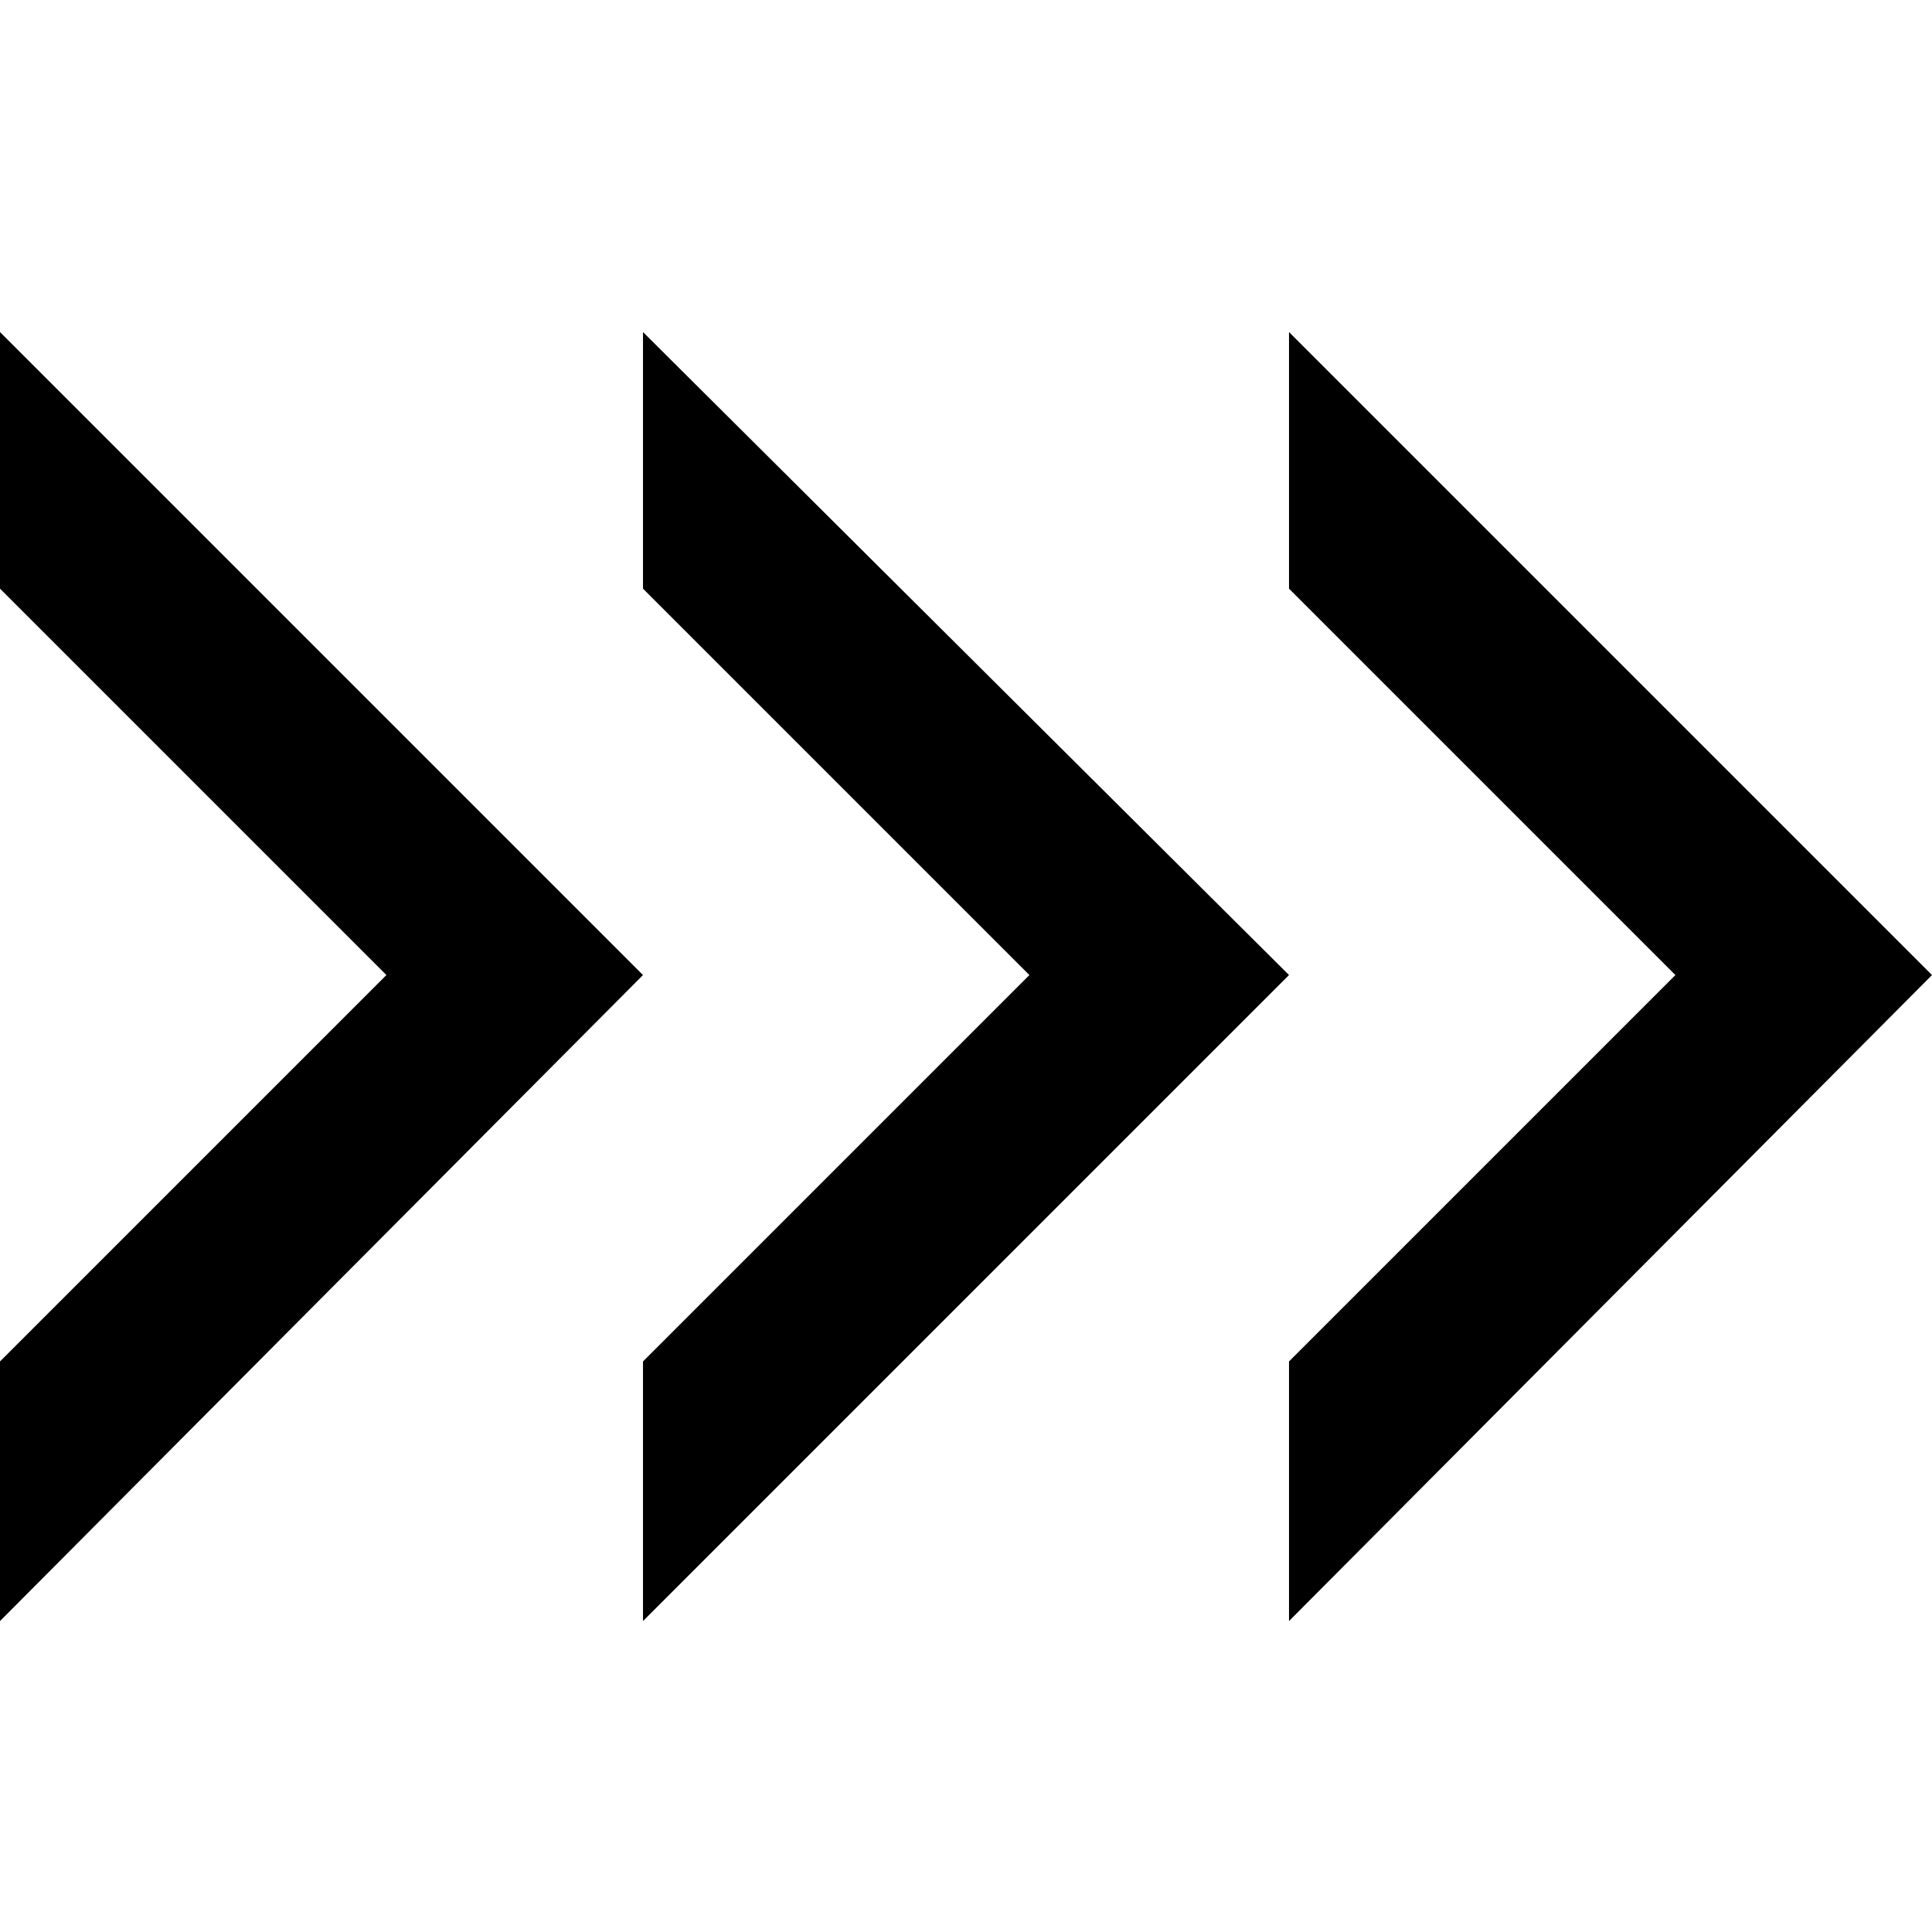
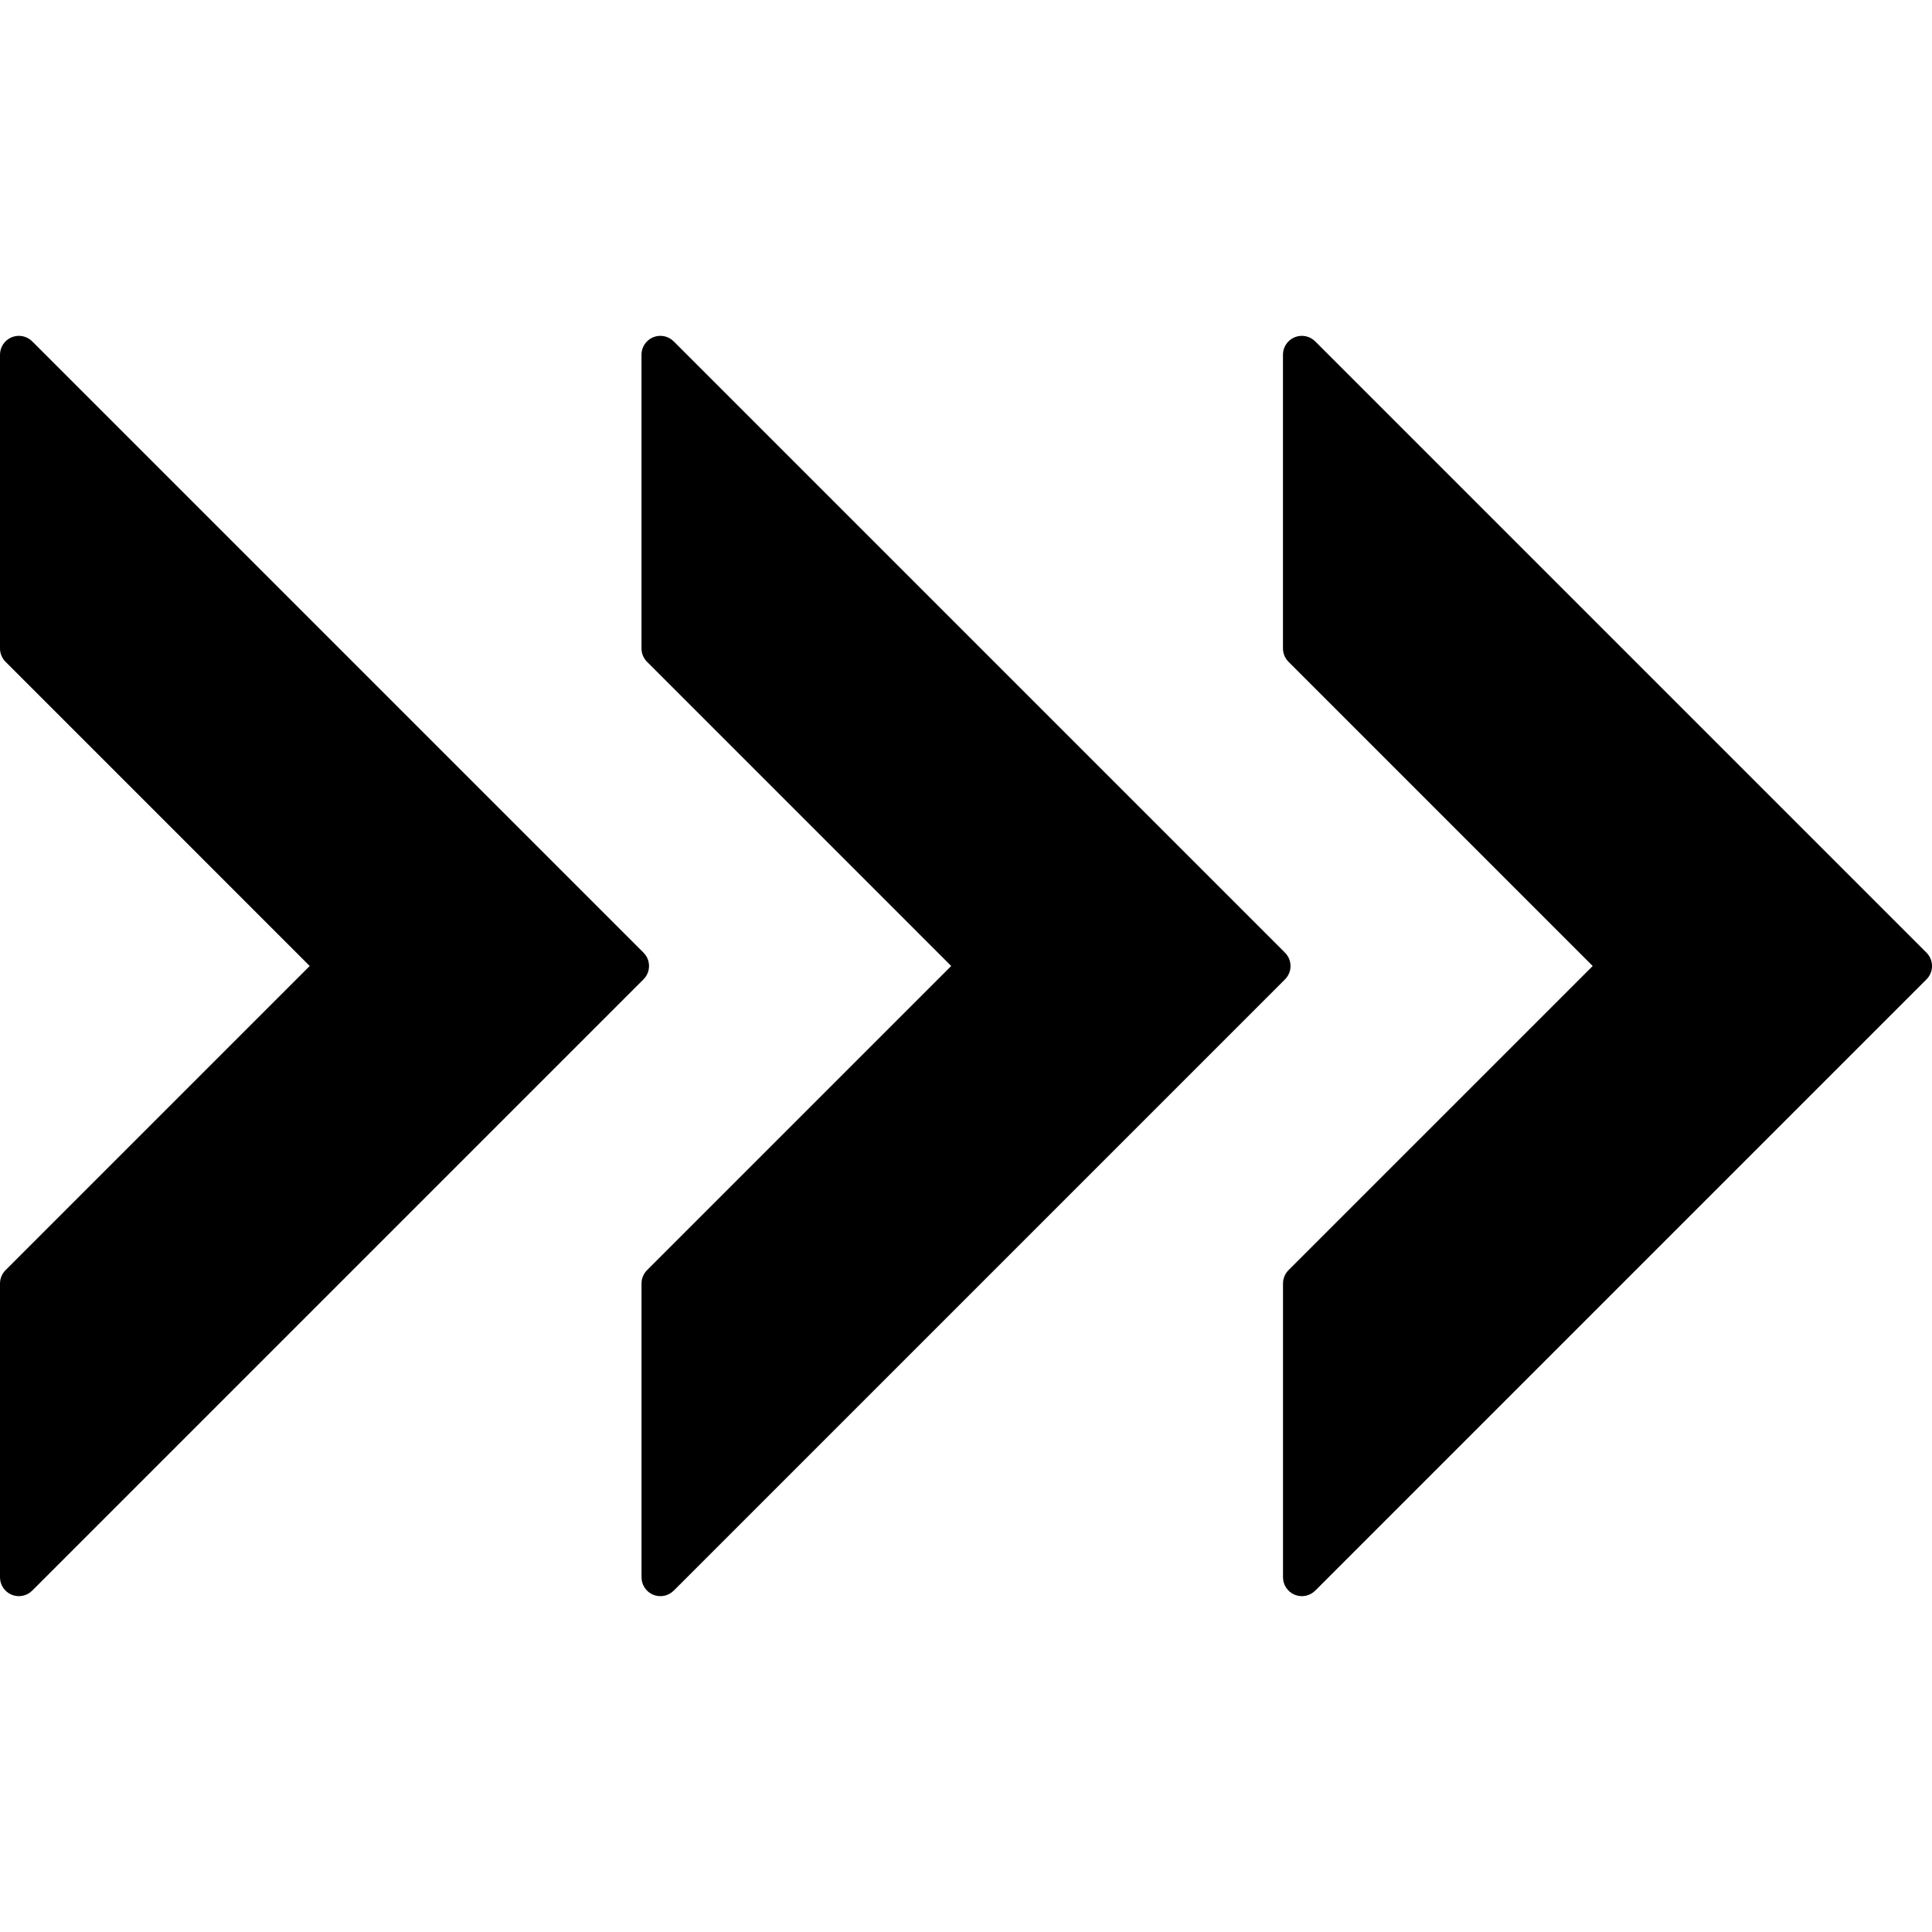
- <svg xmlns="http://www.w3.org/2000/svg" version="1.1" id="Layer_1" x="0px" y="0px" viewBox="0 0 64 64" style="enable-background:new 0 0 64 64;" xml:space="preserve">
-   <style type="text/css">
- 	.st0{fill:none;}
- </style>
-   <polygon points="0,11 0,19.5 12.8,32.3 0,45.1 0,53.7 21.3,32.3 " />
-   <polygon points="21.3,11 21.3,19.5 34.1,32.3 21.3,45.1 21.3,53.7 42.7,32.3 " />
-   <polygon points="42.7,11 42.7,19.5 55.5,32.3 42.7,45.1 42.7,53.7 64,32.3 " />
+ <svg xmlns="http://www.w3.org/2000/svg" id="Layer_1" data-name="Layer 1" viewBox="0 0 512 512">
+   <path d="M170.53,252.46l-162-162A5,5,0,0,0,0,94v77.84a5,5,0,0,0,1.47,3.54L82.08,256,1.47,336.61A5,5,0,0,0,0,340.15V418a5,5,0,0,0,8.54,3.53l162-162A5,5,0,0,0,170.53,252.46Z" />
+   <path d="M340.53,252.46l-162-162A5,5,0,0,0,170,94v77.84a5,5,0,0,0,1.47,3.54L252.08,256l-80.61,80.61a5,5,0,0,0-1.46,3.54V418a5,5,0,0,0,8.54,3.53l162-162A5,5,0,0,0,340.53,252.46Z" />
+   <path d="M510.53,252.46l-162-162A5,5,0,0,0,340,94v77.84a5,5,0,0,0,1.47,3.54L422.08,256l-80.61,80.61a5,5,0,0,0-1.46,3.54V418a5,5,0,0,0,8.54,3.53l162-162A5,5,0,0,0,510.53,252.46Z" />
</svg>
